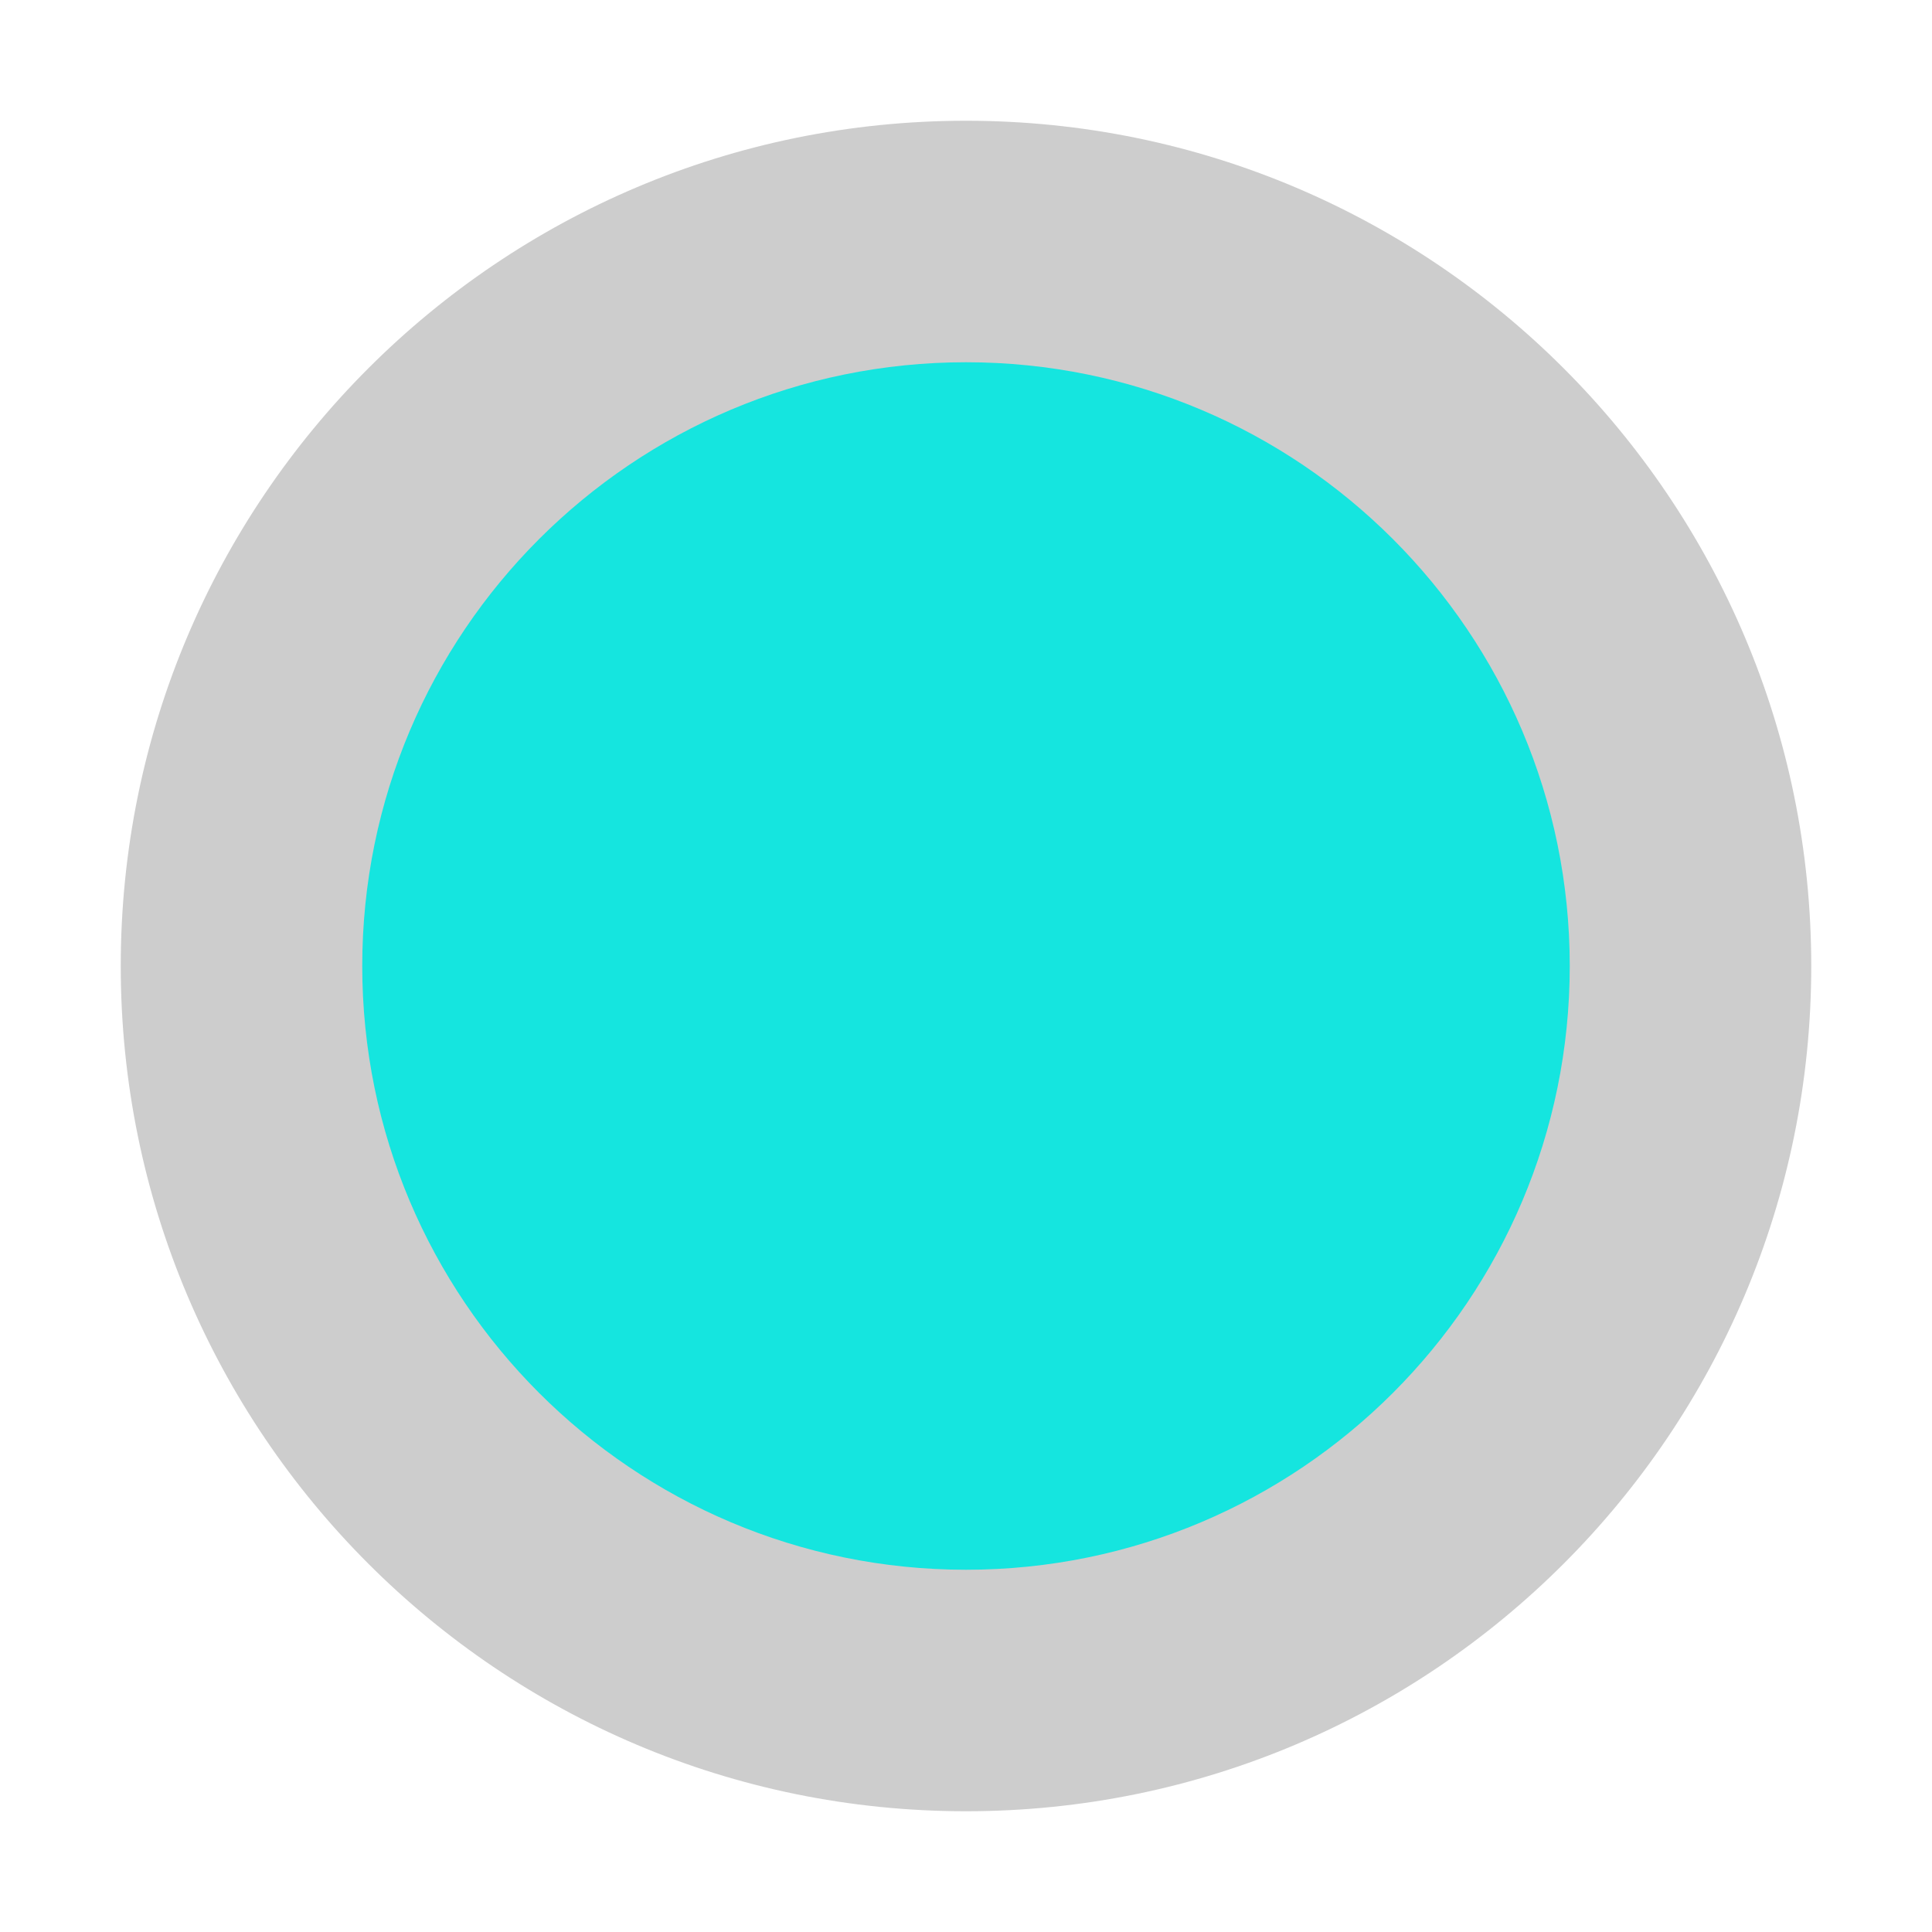
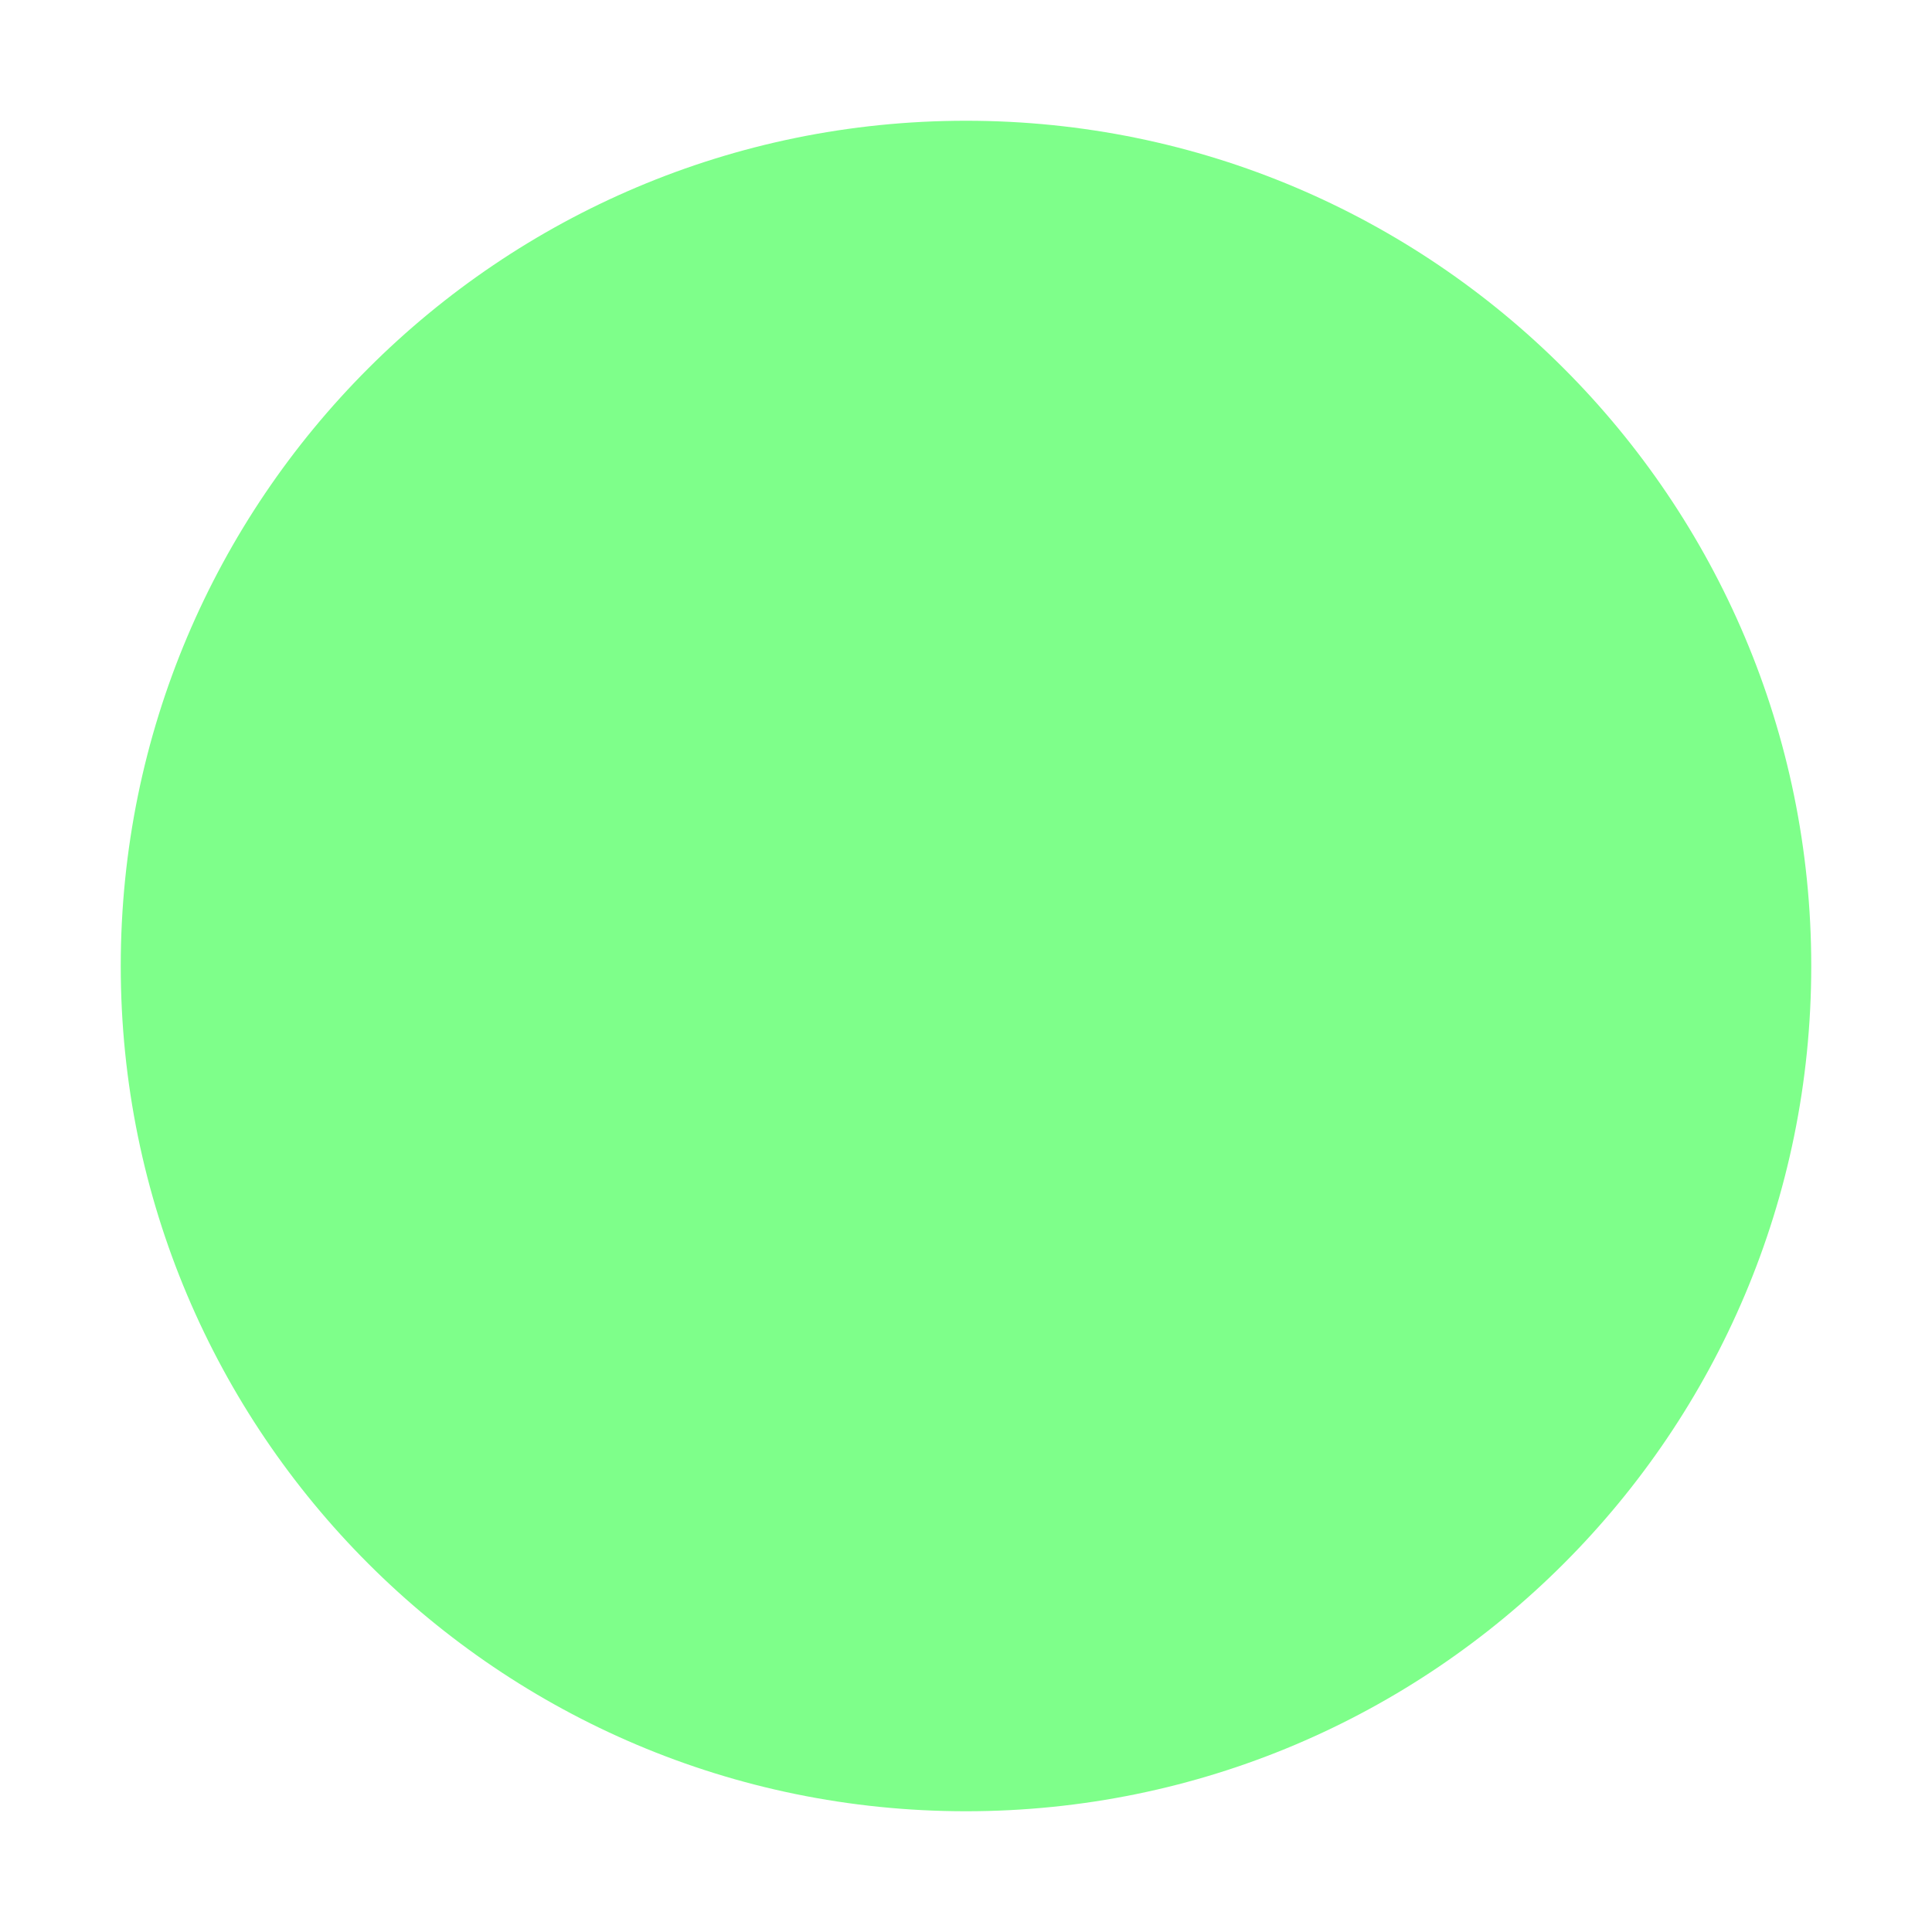
<svg xmlns="http://www.w3.org/2000/svg" width="16" height="16" viewBox="0 0 16 16" id="svg2" version="1.1">
  <defs id="defs4" />
  <g id="layer1" transform="translate(0,-1036.362)">
-     <circle r="7" cy="1044.362" cx="8" id="circle4262" style="fill:#000000;fill-opacity:0.196;stroke:none;stroke-width:20;stroke-linecap:square;stroke-linejoin:round;stroke-miterlimit:4;stroke-dasharray:none;stroke-opacity:1" />
-     <circle style="fill:#15e5df;fill-opacity:1;stroke:none;stroke-width:20;stroke-linecap:square;stroke-linejoin:round;stroke-miterlimit:4;stroke-dasharray:none;stroke-opacity:1" id="path4184" cx="8" cy="1044.362" r="5" />
+     <circle r="7" cy="1044.362" cx="8" id="circle4262" style="fill:#7eff8a;fill-opacity:1;stroke:none;stroke-width:20;stroke-linecap:square;stroke-linejoin:round;stroke-miterlimit:4;stroke-dasharray:none;stroke-opacity:1" />
  </g>
</svg>
